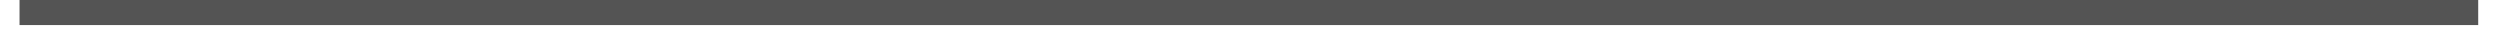
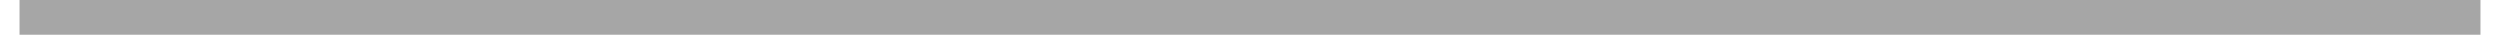
<svg xmlns="http://www.w3.org/2000/svg" width="2976" zoomAndPan="magnify" viewBox="0 0 2232 31.5" height="42" preserveAspectRatio="xMidYMid meet" version="1.0">
  <defs>
-     <clipPath id="fff8d84ac6">
-       <path d="M 1103.238 0 L 1124.332 0 L 1124.332 0.289 L 1103.238 0.289 Z M 1103.238 0 " clip-rule="nonzero" />
-     </clipPath>
-     <clipPath id="543c7b491b">
-       <path d="M 17.438 0 L 2213 0 L 2213 23 L 17.438 23 Z M 17.438 0 " clip-rule="nonzero" />
+     <clipPath id="309fcaa81c">
+       <path d="M 17.438 0 L 2214.562 0 L 2214.562 31.008 L 17.438 31.008 Z M 17.438 0 " clip-rule="nonzero" />
    </clipPath>
  </defs>
-   <g clip-path="url(#fff8d84ac6)">
-     <path fill="#545454" d="M 1103.238 0 L 1124.344 0 L 1124.344 0.215 L 1103.238 0.215 Z M 1103.238 0 " fill-opacity="1" fill-rule="nonzero" />
-   </g>
-   <g clip-path="url(#543c7b491b)">
-     <path fill="#545454" d="M 17.438 0 L 2212.547 0 L 2212.547 22.398 L 17.438 22.398 Z M 17.438 0 " fill-opacity="1" fill-rule="nonzero" />
+   <g clip-path="url(#309fcaa81c)">
+     <path fill="#a6a6a6" d="M 17.438 0 L 2214.562 0 L 2214.562 31.008 L 17.438 31.008 Z M 17.438 0 " fill-opacity="1" fill-rule="nonzero" />
  </g>
</svg>
